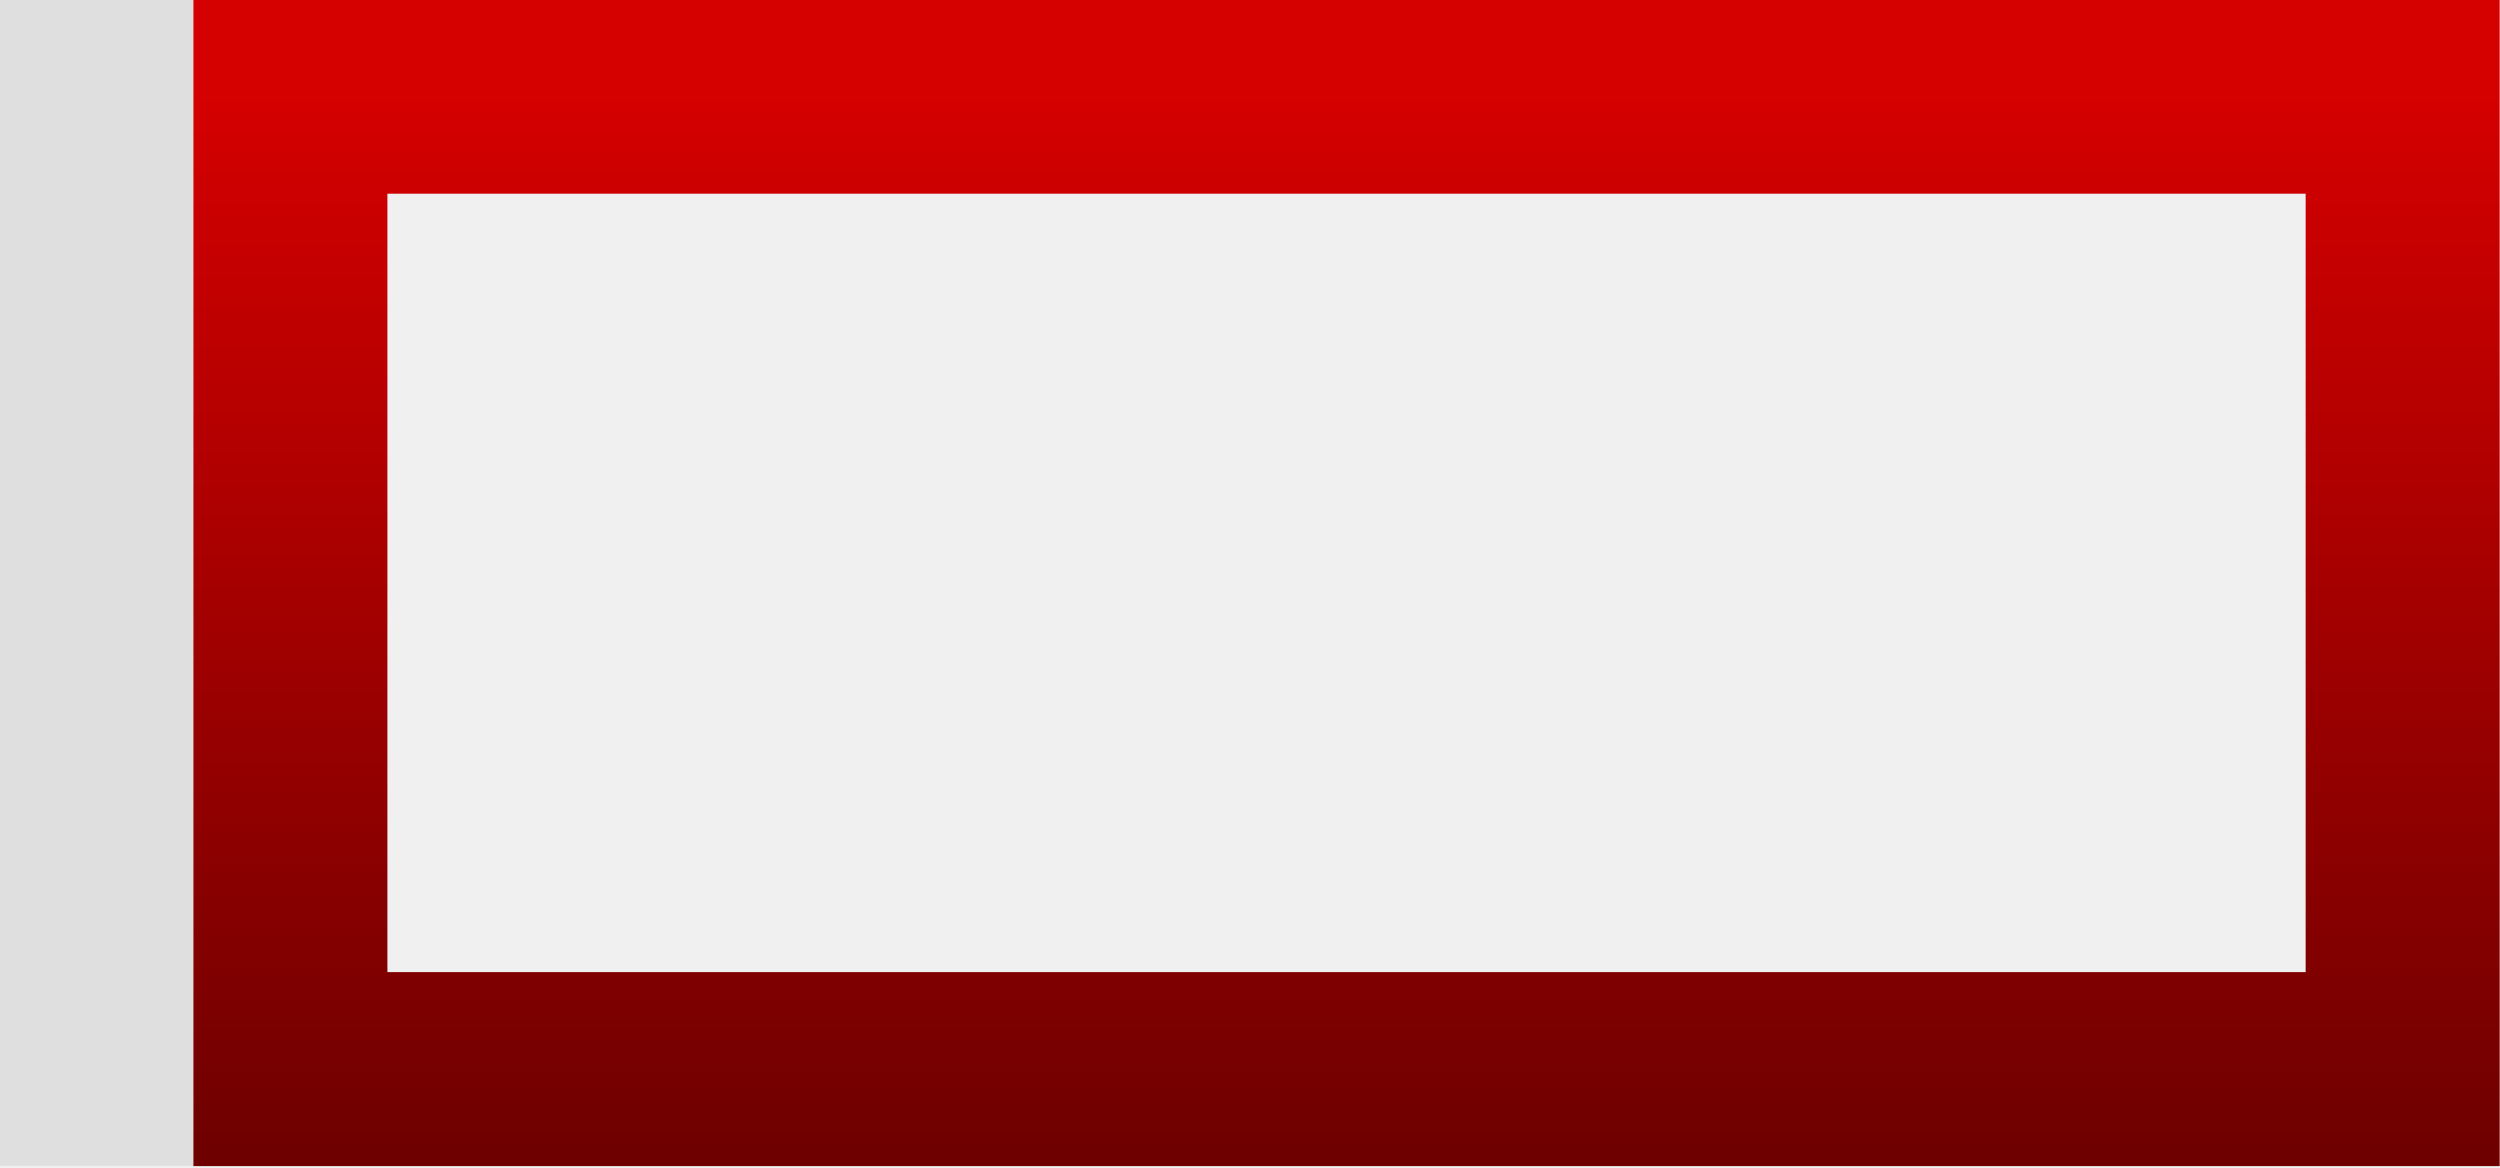
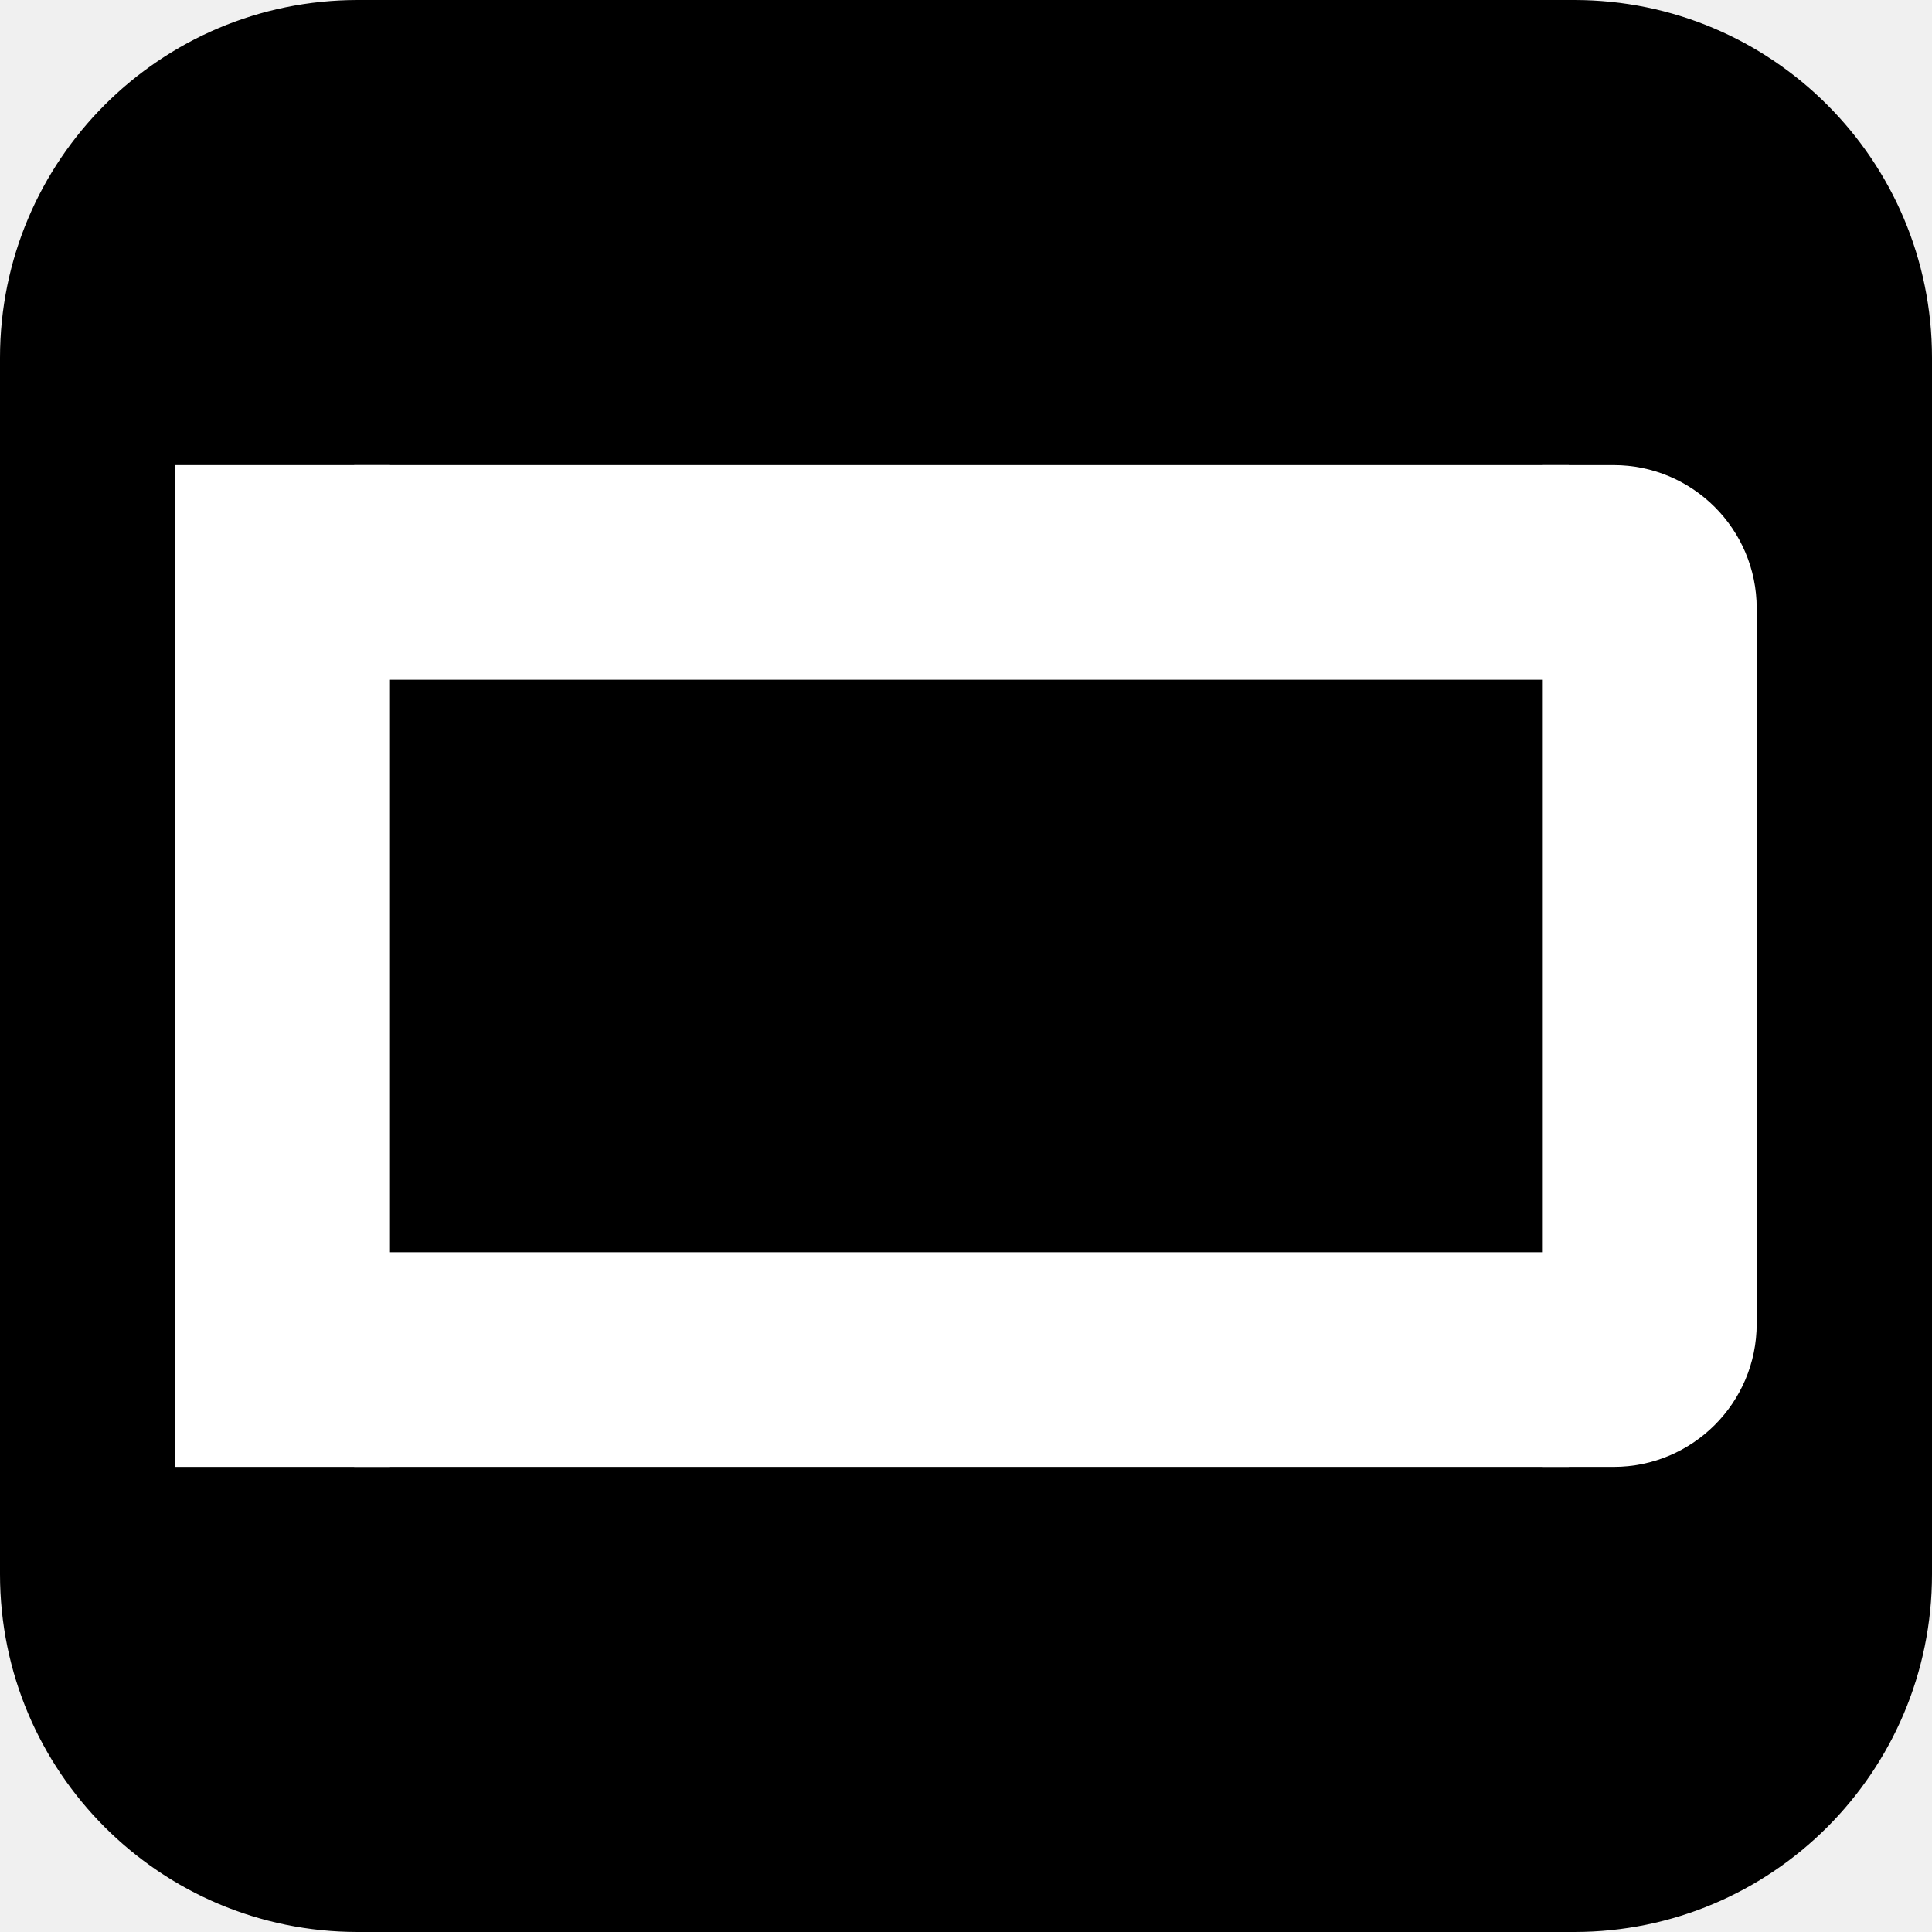
- <svg xmlns="http://www.w3.org/2000/svg" fill="none" viewBox="0 0 799 373">
-   <g clip-path="url(#a)">
-     <path fill="#DFDFDF" d="M0 0h61.728v372.595H0z" />
-     <path stroke="url(#b)" stroke-linecap="square" stroke-width="62" d="M767.889 341.69H92.812V30.905H767.889V341.69Z" />
-   </g>
-   <defs>
-     <linearGradient id="b" x1="430.351" x2="430.351" y1="30.905" y2="367.185" gradientUnits="userSpaceOnUse">
-       <stop stop-color="#D50000" />
-       <stop offset="1" stop-color="#6F0000" />
-     </linearGradient>
-     <clipPath id="a">
-       <path fill="#fff" d="M0 0h799v373H0z" />
-     </clipPath>
-   </defs>
+ <svg xmlns="http://www.w3.org/2000/svg" width="1080" height="1080" viewBox="0 0 1080 1080" fill="none">
+   <rect x="0.5" y="0.5" width="1079" height="1079" rx="199.5" fill="black" />
+   <rect x="0.5" y="0.5" width="1079" height="1079" rx="199.5" stroke="black" />
+   <path d="M98 260H218V820H98V260Z" fill="white" />
+   <path d="M877 700V820H198V700H877Z" fill="white" />
+   <path d="M982 740C982 784.183 946.183 820 902 820H862V260H902C946.183 260 982 295.817 982 340V740Z" fill="white" />
+   <path d="M198 380V260L877 260V380L198 380Z" fill="white" />
</svg>
